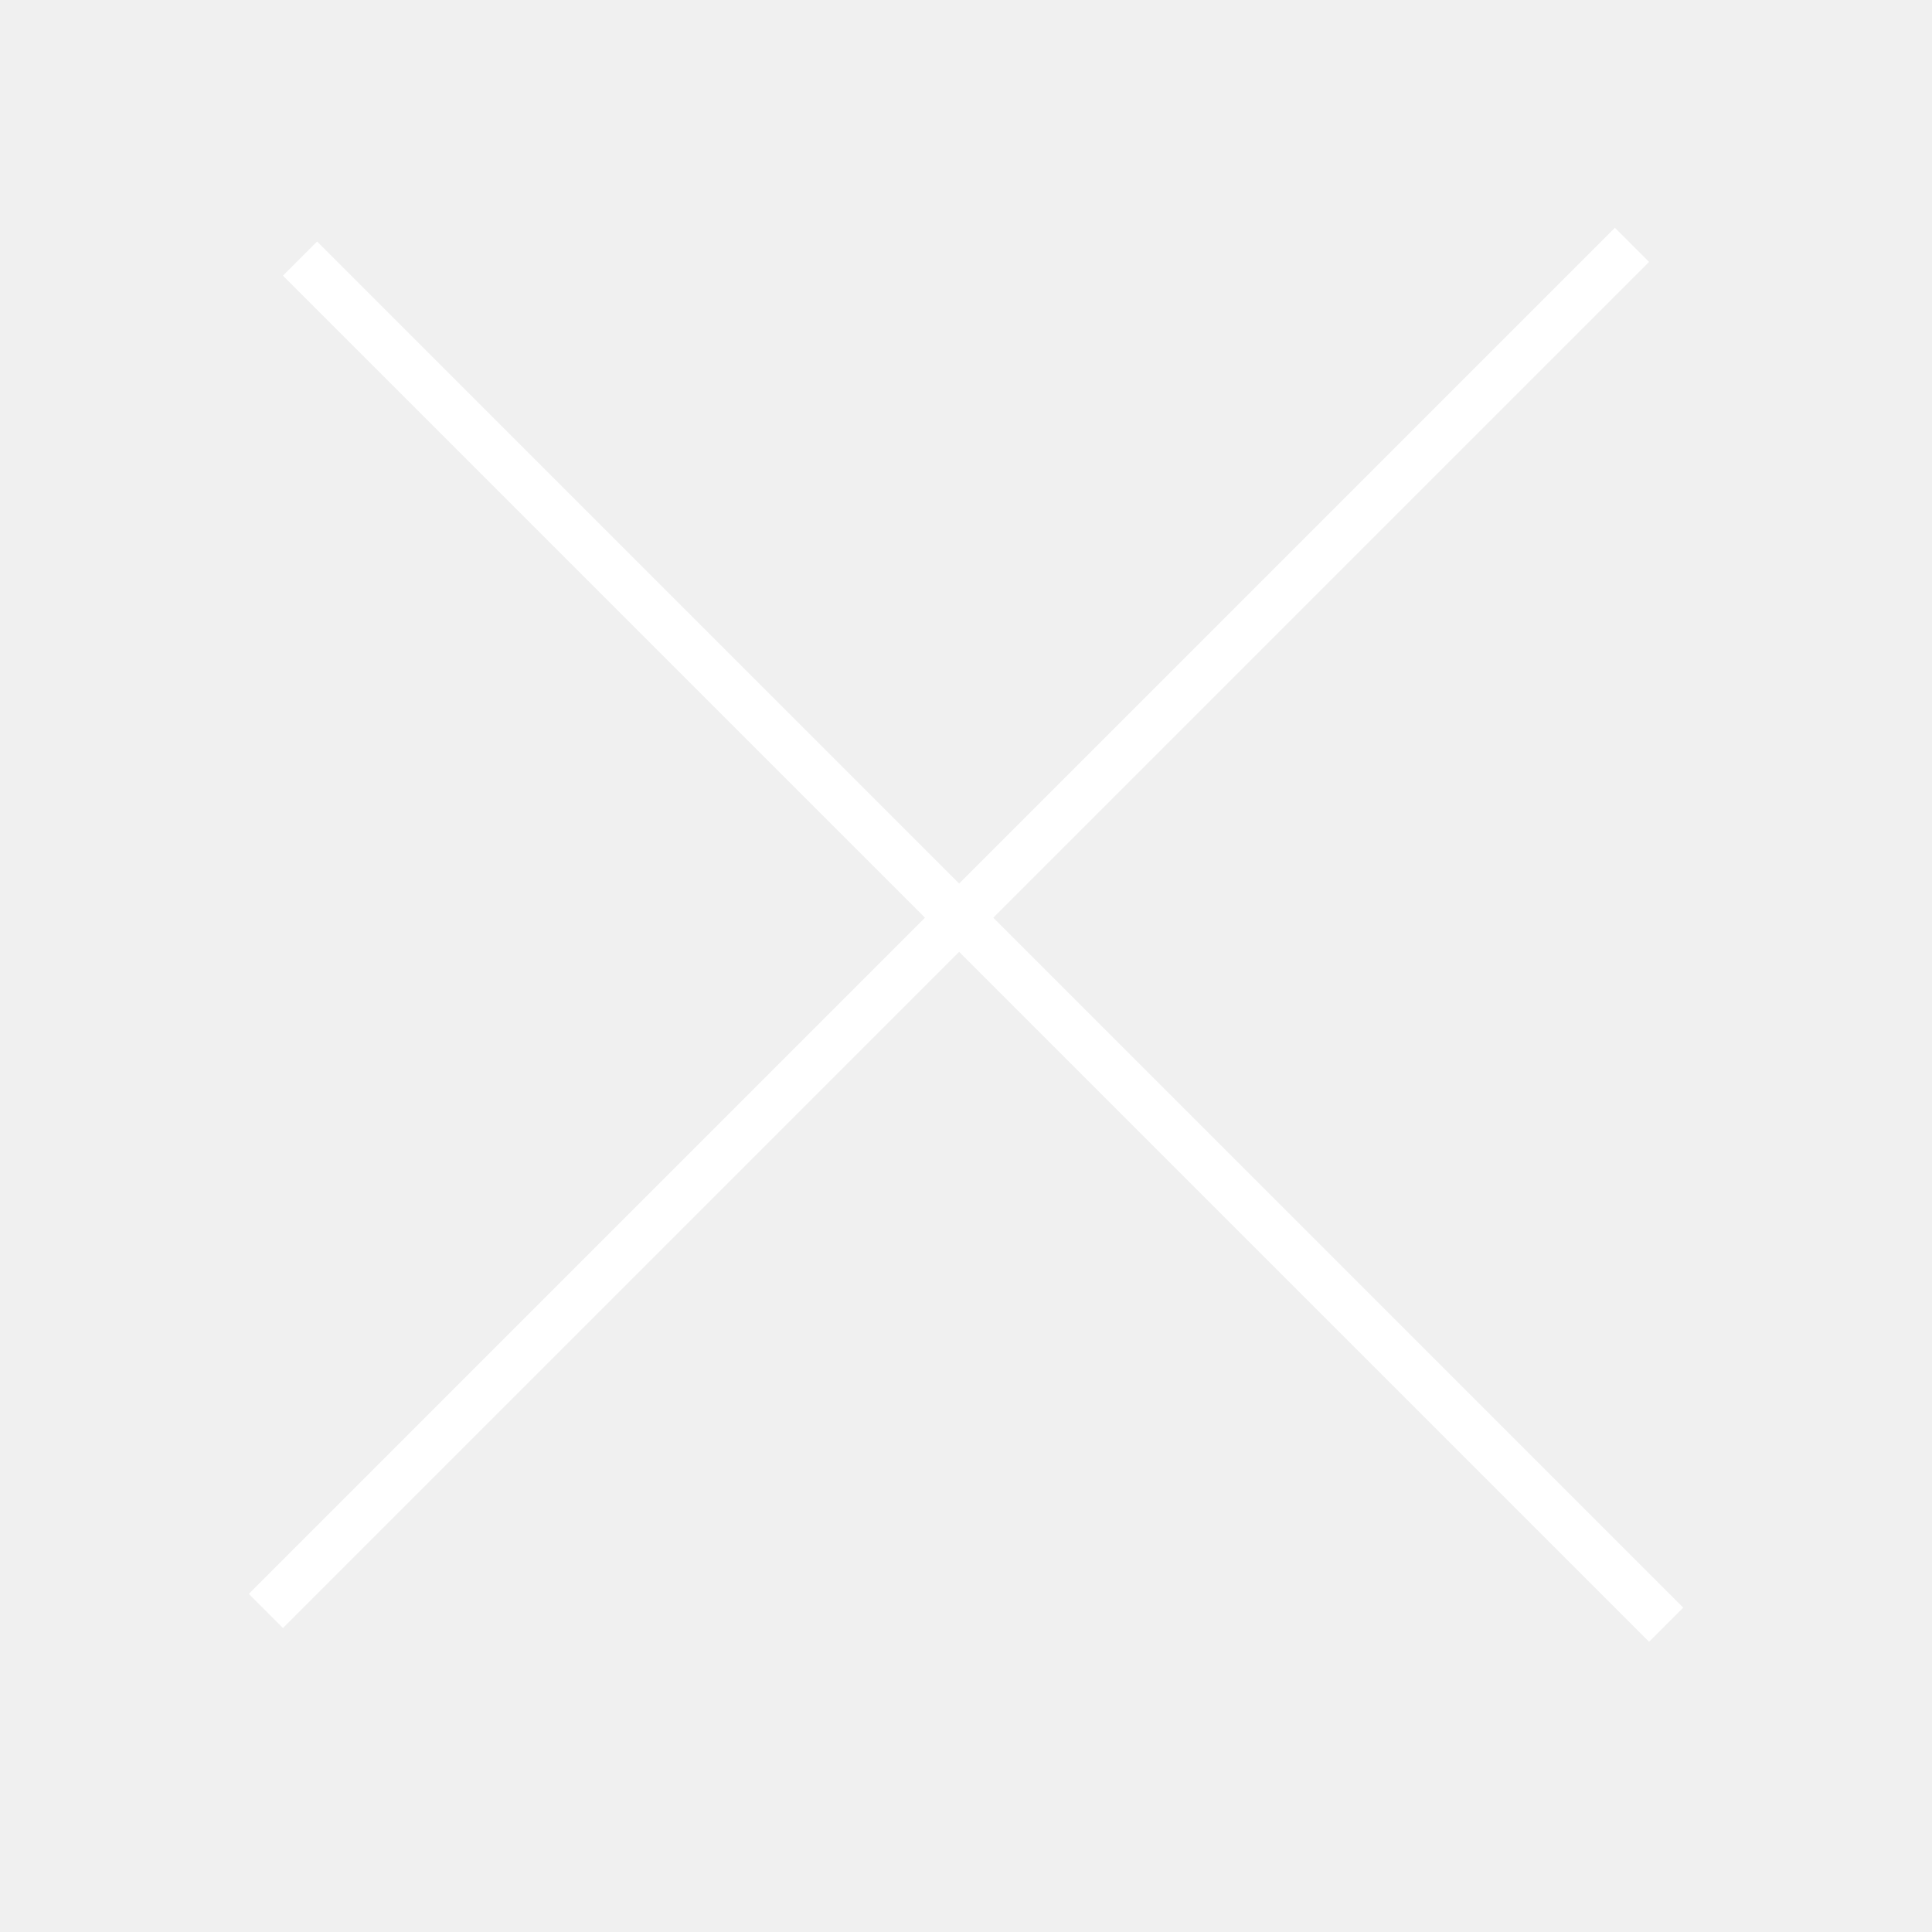
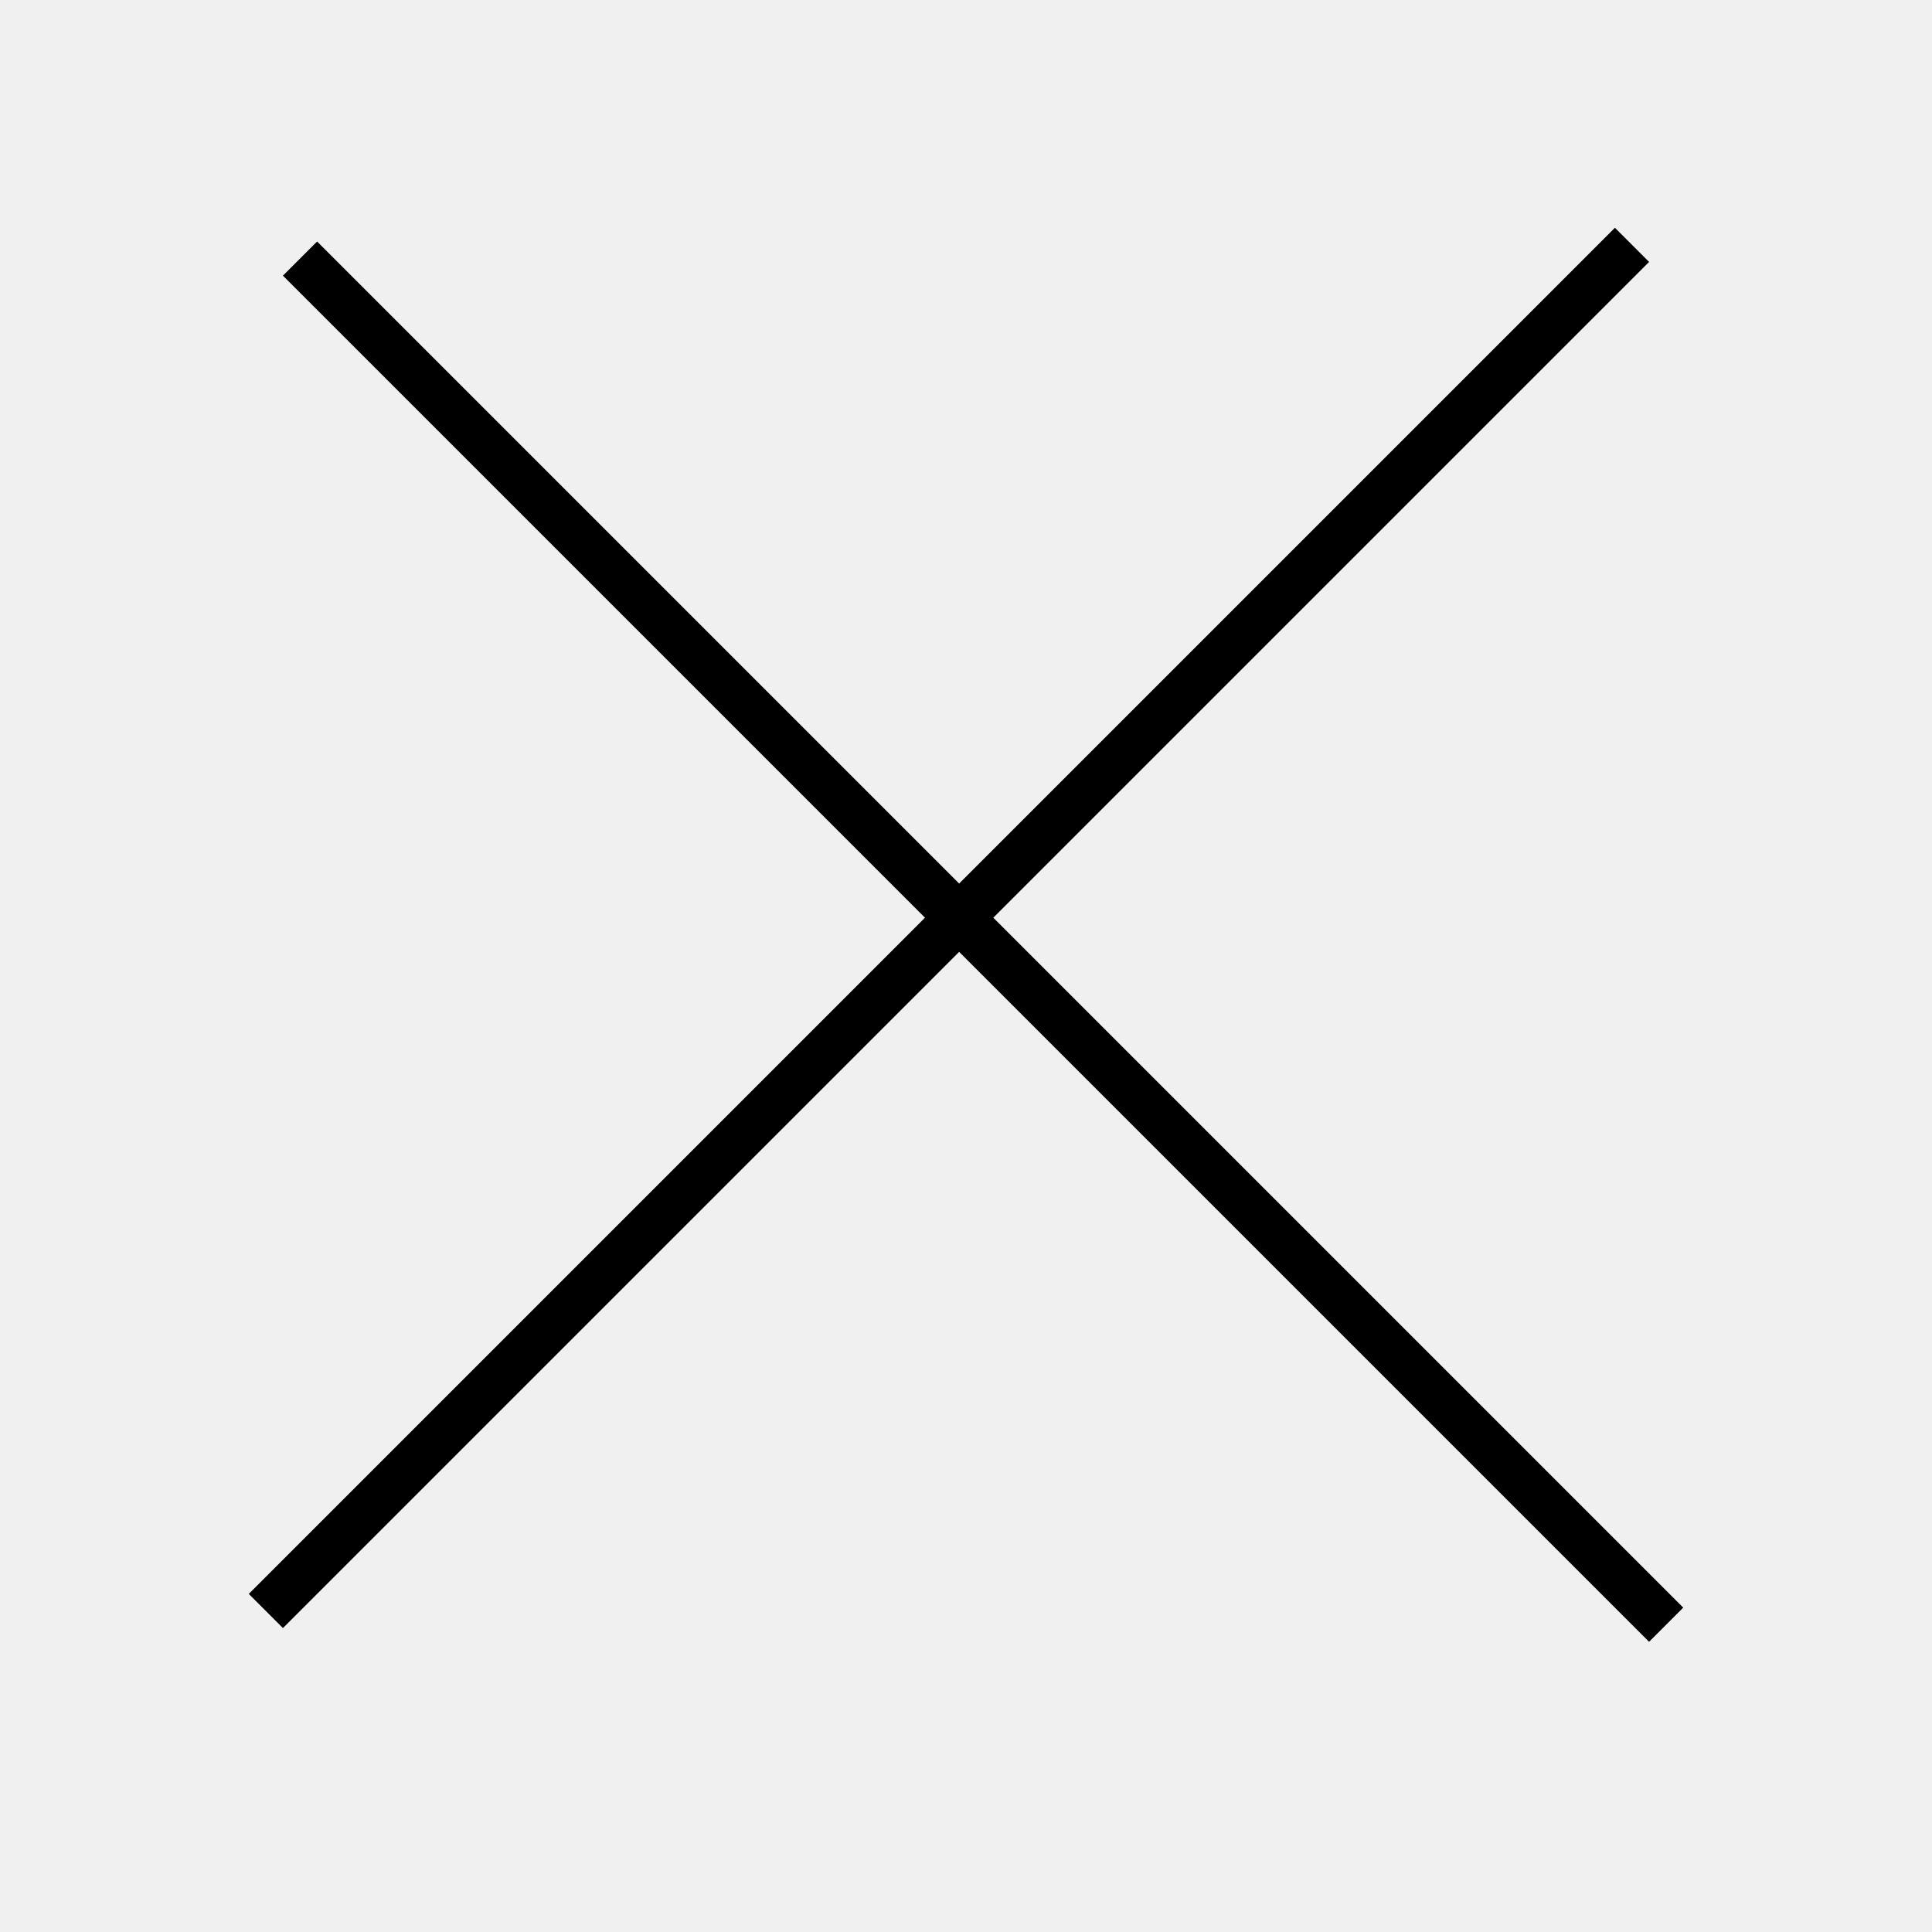
<svg xmlns="http://www.w3.org/2000/svg" width="40" height="40" viewBox="0 0 40 40" fill="none">
-   <rect x="6.565" y="5" width="40" height="1" transform="rotate(45 6.56494 5)" fill="white" />
-   <rect x="5.151" y="33" width="40" height="1" transform="rotate(-45 5.15088 33)" fill="white" />
+   <rect x="6.565" y="5" width="40" height="1" transform="rotate(45 6.56494 5)" fill="black" />
+   <rect x="5.151" y="33" width="40" height="1" transform="rotate(-45 5.15088 33)" fill="black" />
</svg>
